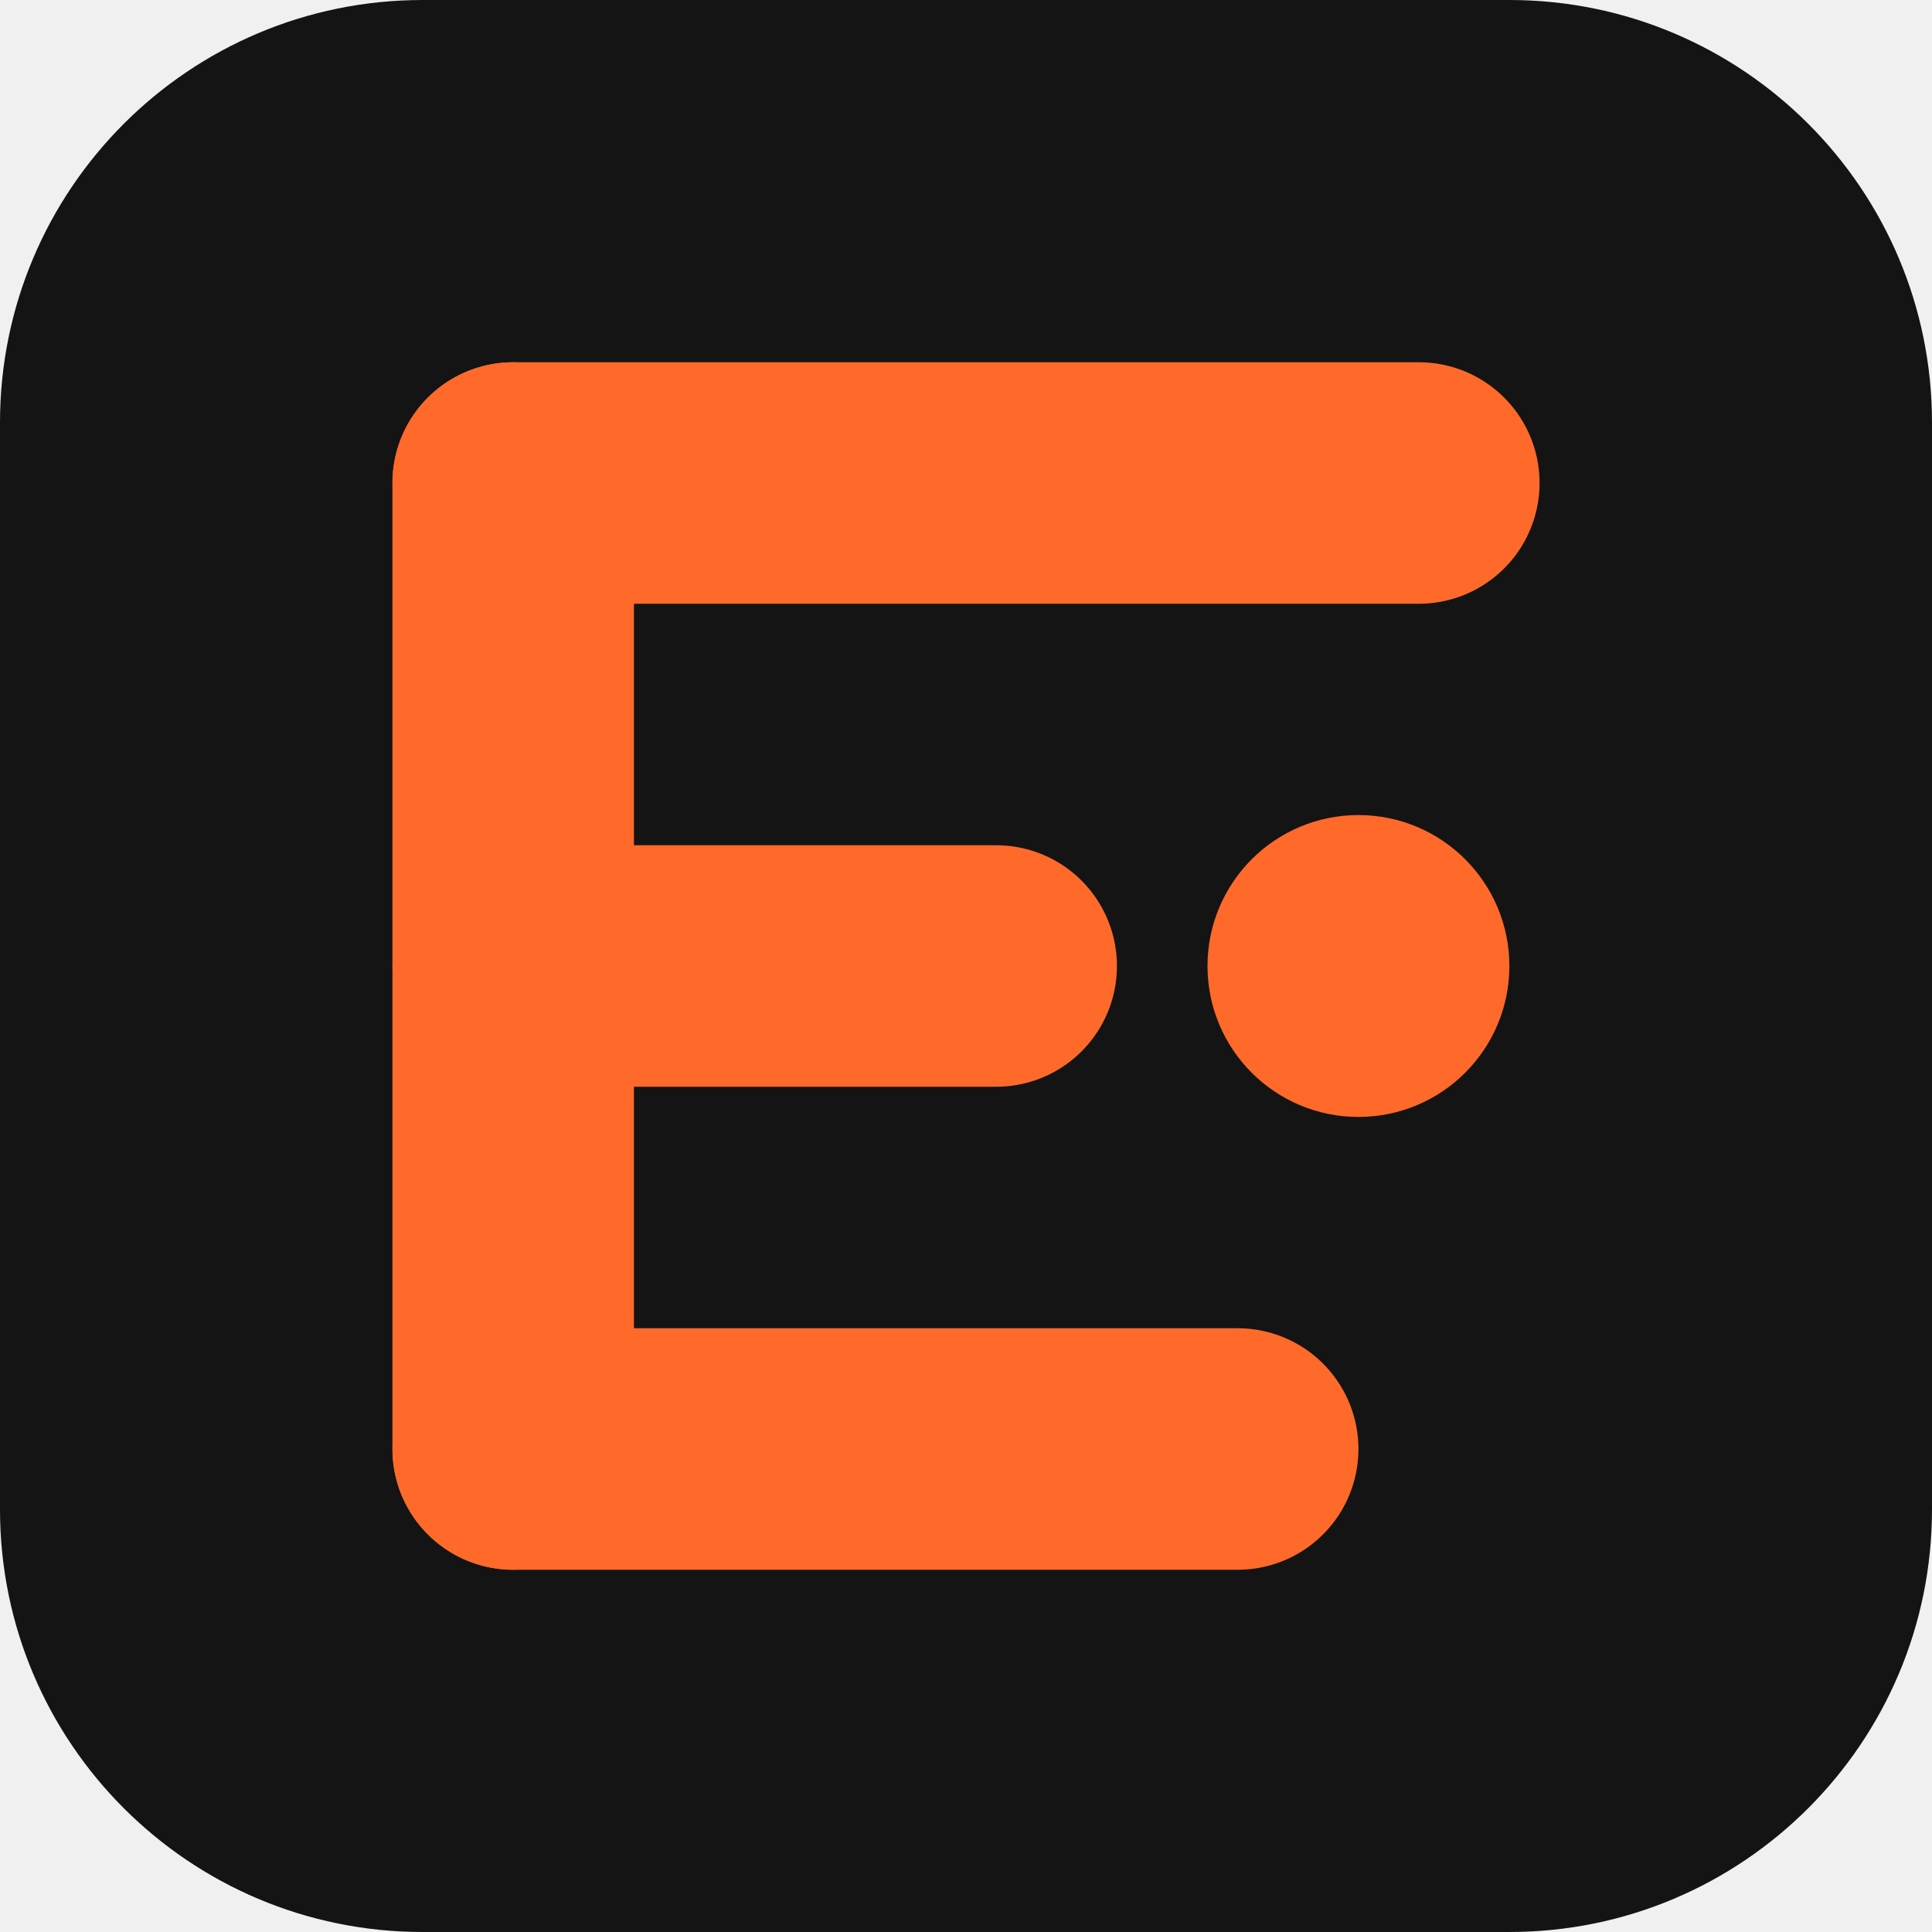
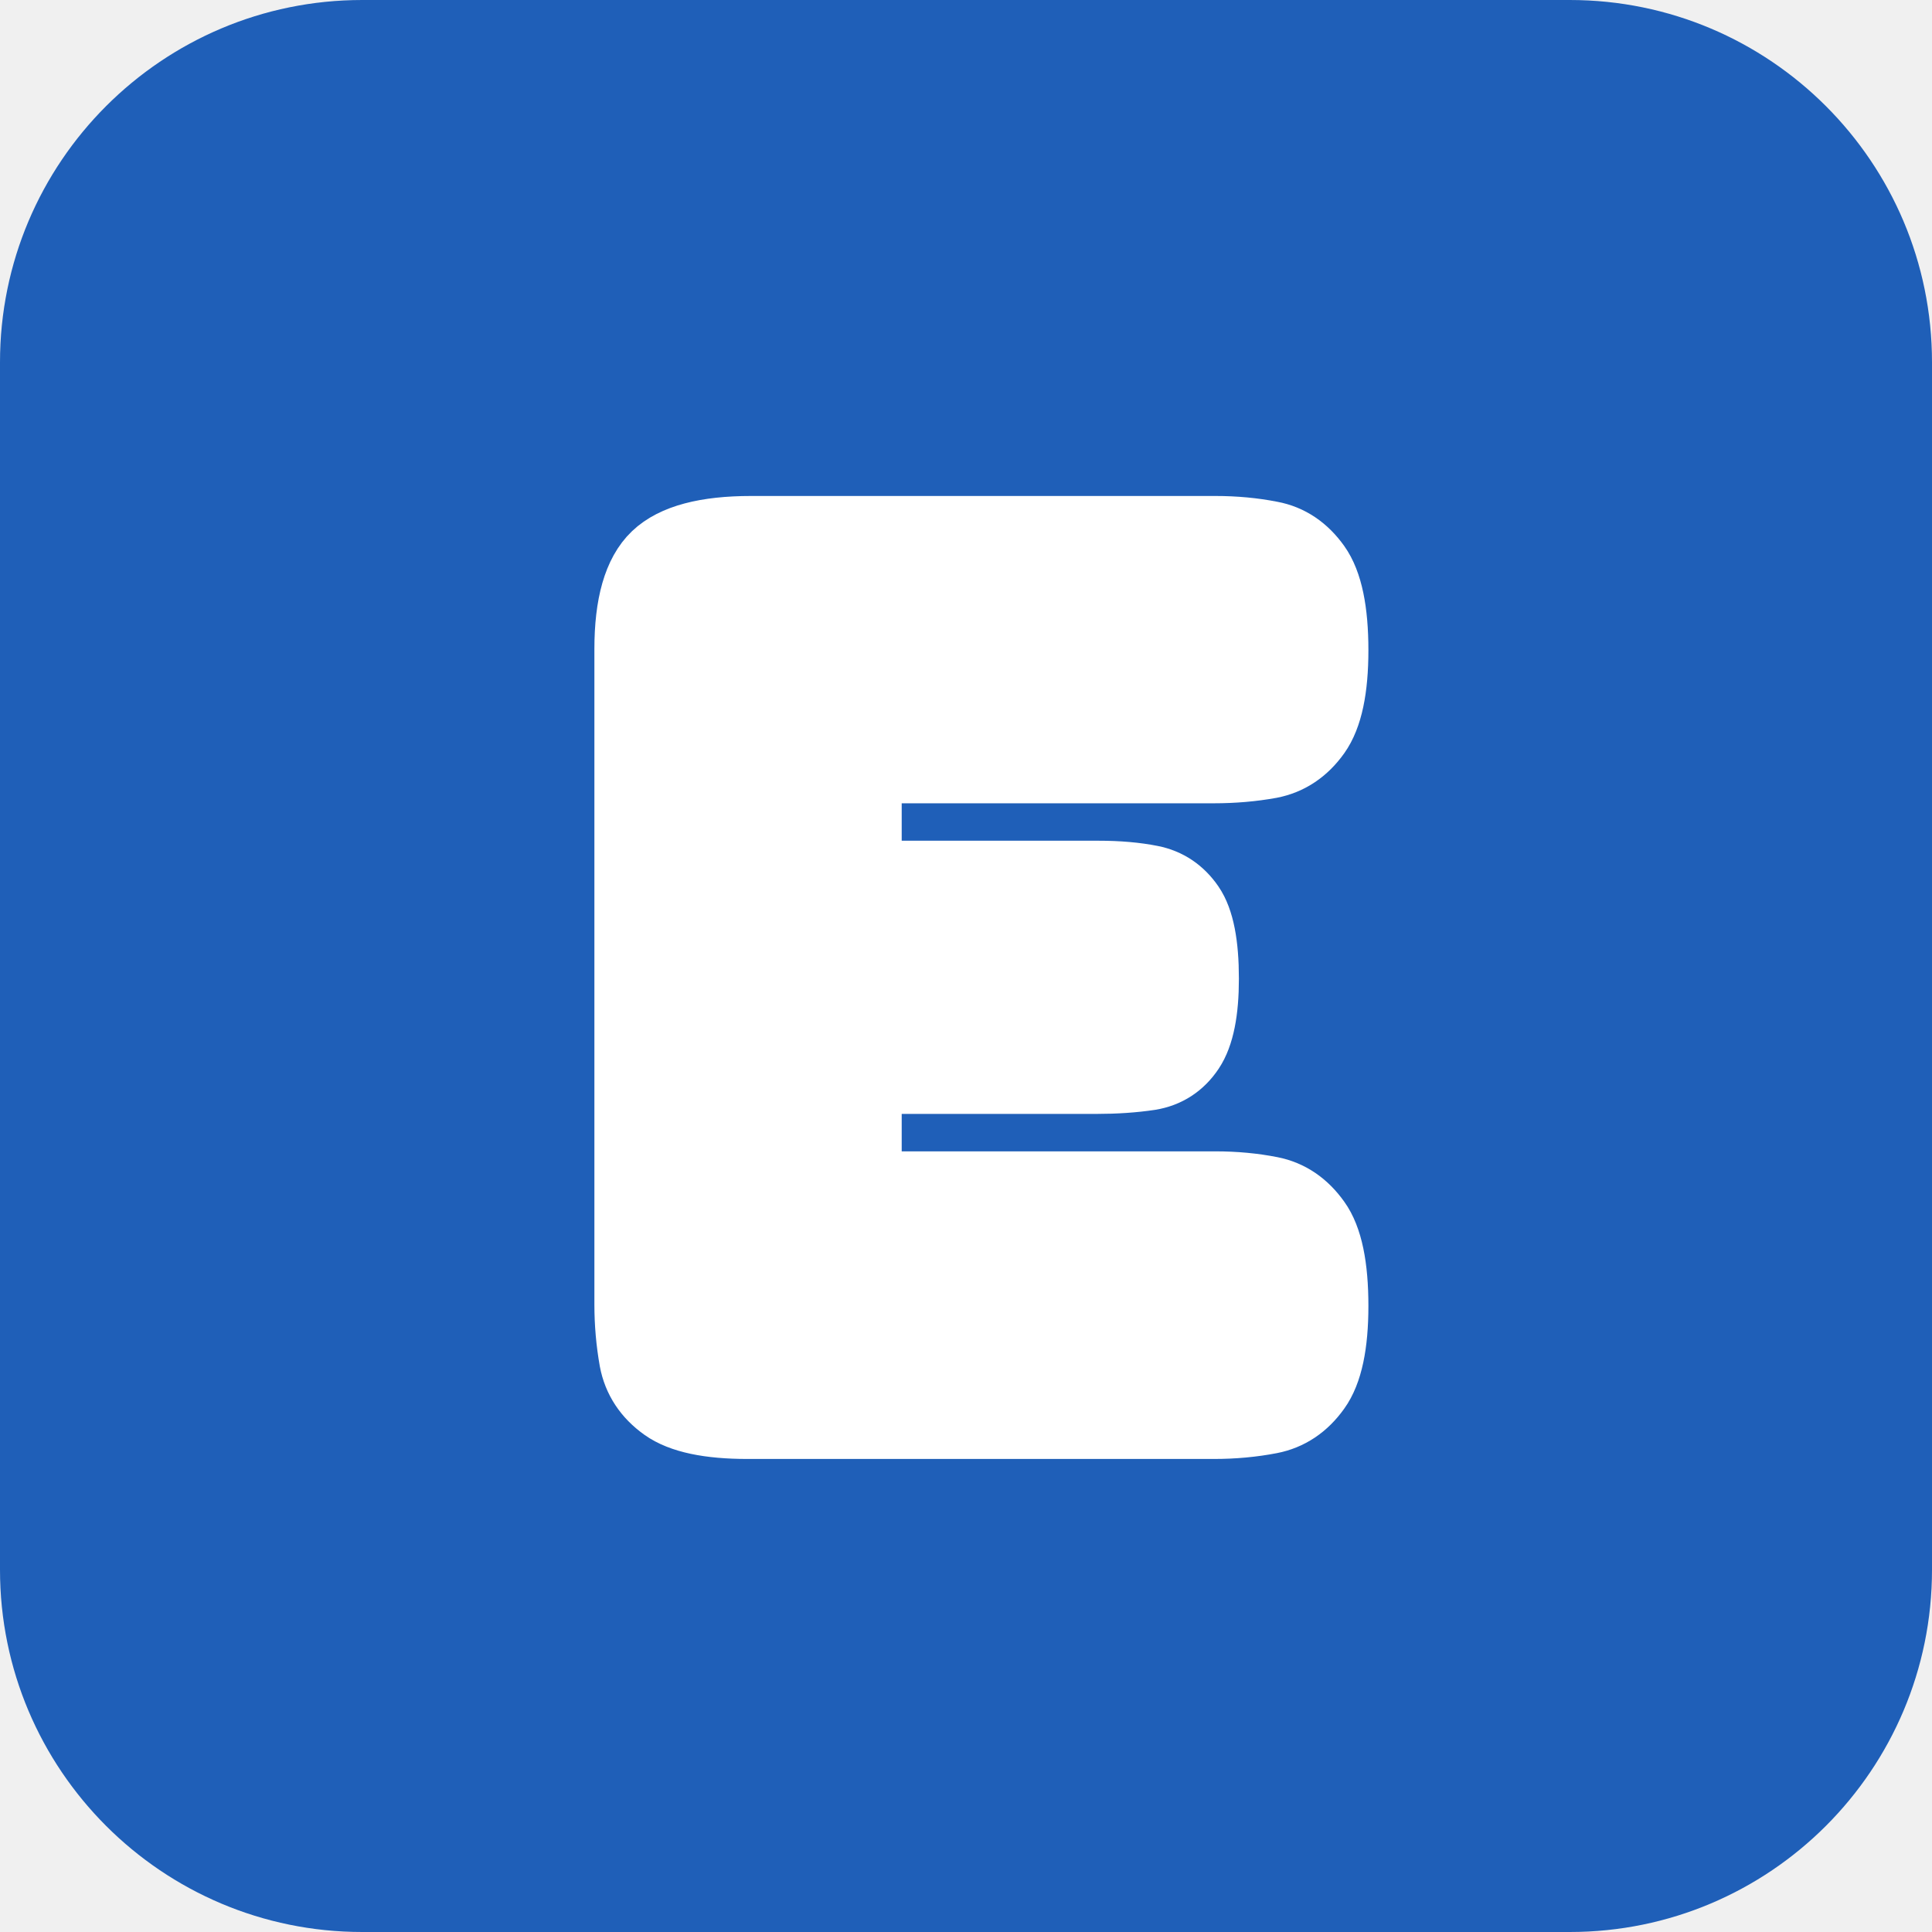
<svg xmlns="http://www.w3.org/2000/svg" viewBox="0 0 64 64">
-   <rect width="64" height="64" rx="14" fill="#141414" />
-   <g fill="none" stroke="#ff6a2b" stroke-width="8" stroke-linecap="round">
-     <path d="M17 16 V48" />
-     <path d="M17 16 H47" />
-     <path d="M17 32 H33" />
-     <path d="M17 48 H41" />
+   <defs>
+     <path id="e" d="M20.87 0.38L5.42 0.38Q3.53 0.38 2.73-0.19Q1.93-0.76 1.76-1.66Q1.60-2.56 1.60-3.49L1.60-3.49L1.60-25.20Q1.60-27.38 2.46-28.20Q3.32-29.02 5.54-29.02L5.54-29.02L20.92-29.02Q21.88-29.02 22.74-28.85Q23.60-28.69 24.17-27.89Q24.74-27.09 24.74-25.16L24.74-25.16Q24.74-23.27 24.17-22.47Q23.60-21.67 22.72-21.50Q21.84-21.34 20.87-21.34L20.87-21.34L9.28-21.34L9.28-17.60L17.05-17.60Q18.02-17.60 18.77-17.45Q19.53-17.30 19.99-16.63Q20.45-15.96 20.45-14.28L20.45-14.28Q20.45-12.68 19.99-11.99Q19.53-11.30 18.73-11.17Q17.93-11.05 16.97-11.05L16.97-11.05L9.28-11.05L9.28-7.31L20.92-7.31Q21.88-7.31 22.74-7.14Q23.60-6.97 24.17-6.17Q24.74-5.38 24.74-3.44L24.74-3.44Q24.74-1.55 24.17-0.76Q23.60 0.04 22.72 0.21Q21.84 0.38 20.87 0.38L20.87 0.38Z" transform="translate(19.34 46.70)" />
+   </defs>
+   <rect width="64" height="64" rx="12" fill="#1f5fb8" />
+   <g stroke-linejoin="round">
+     <use href="#e" fill="#ffffff" stroke="#ffffff" stroke-width="2.5" />
  </g>
-   <circle cx="45" cy="32" r="5" fill="#ff6a2b" />
</svg>
